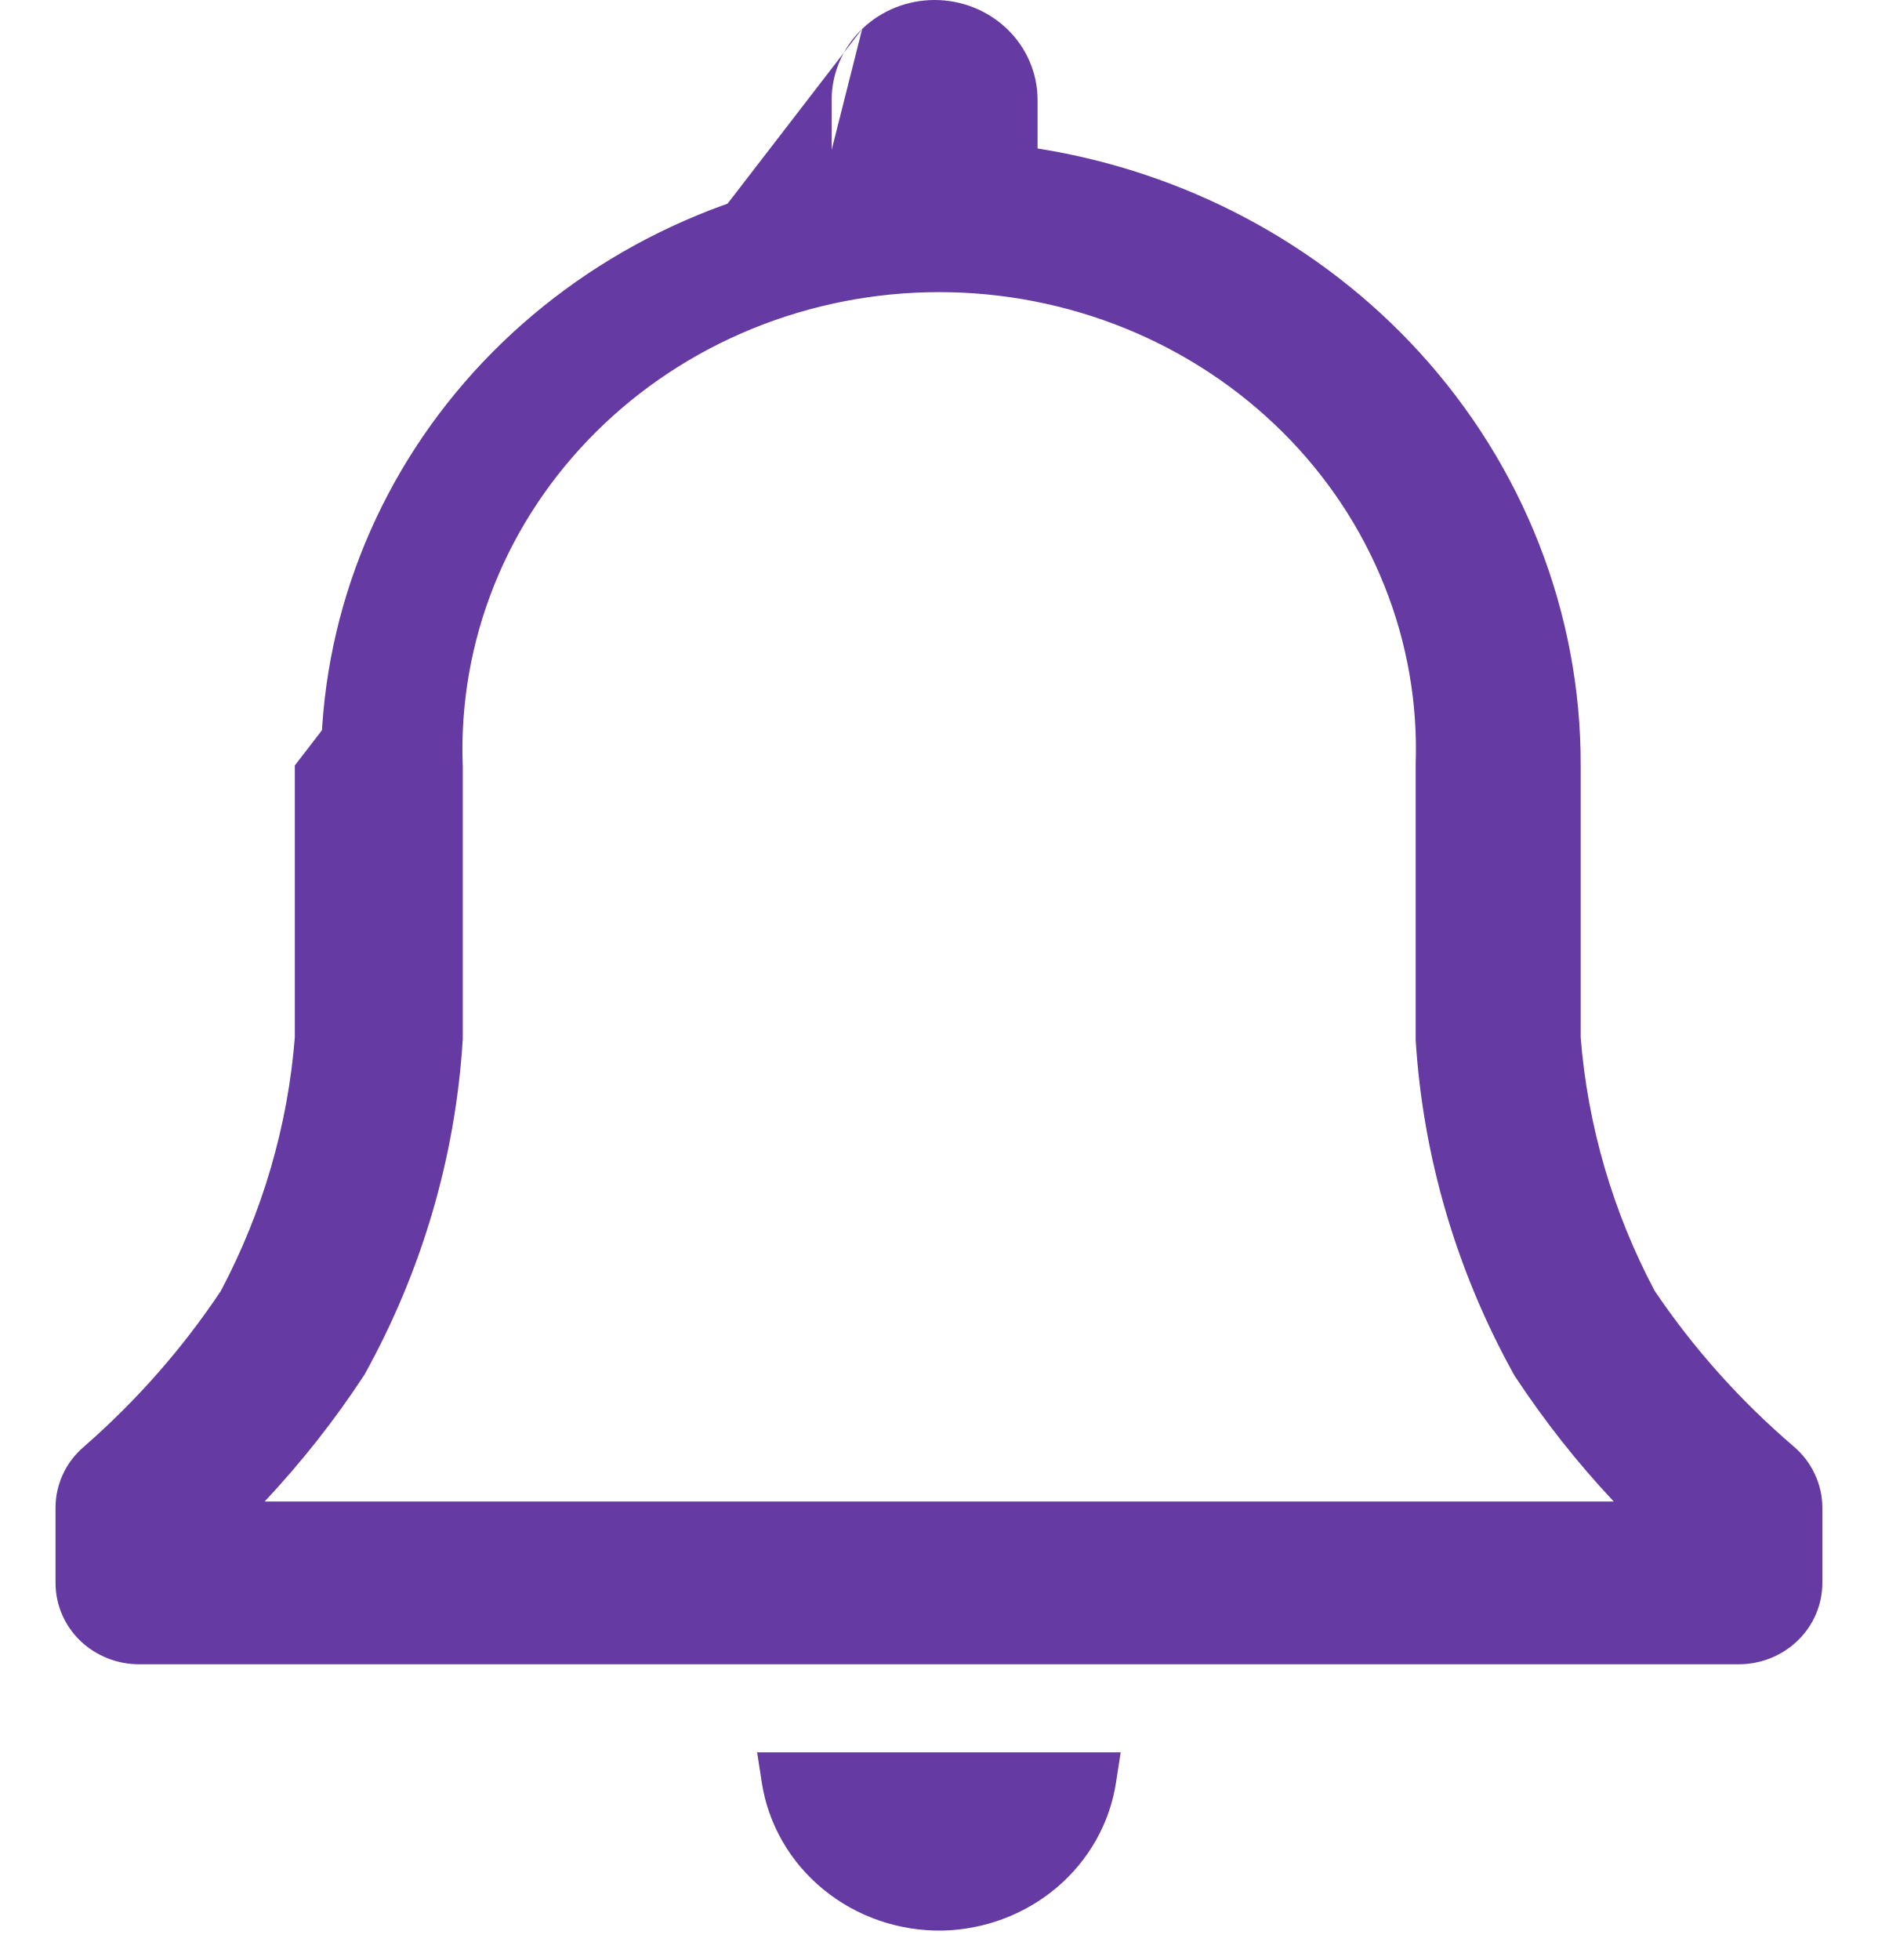
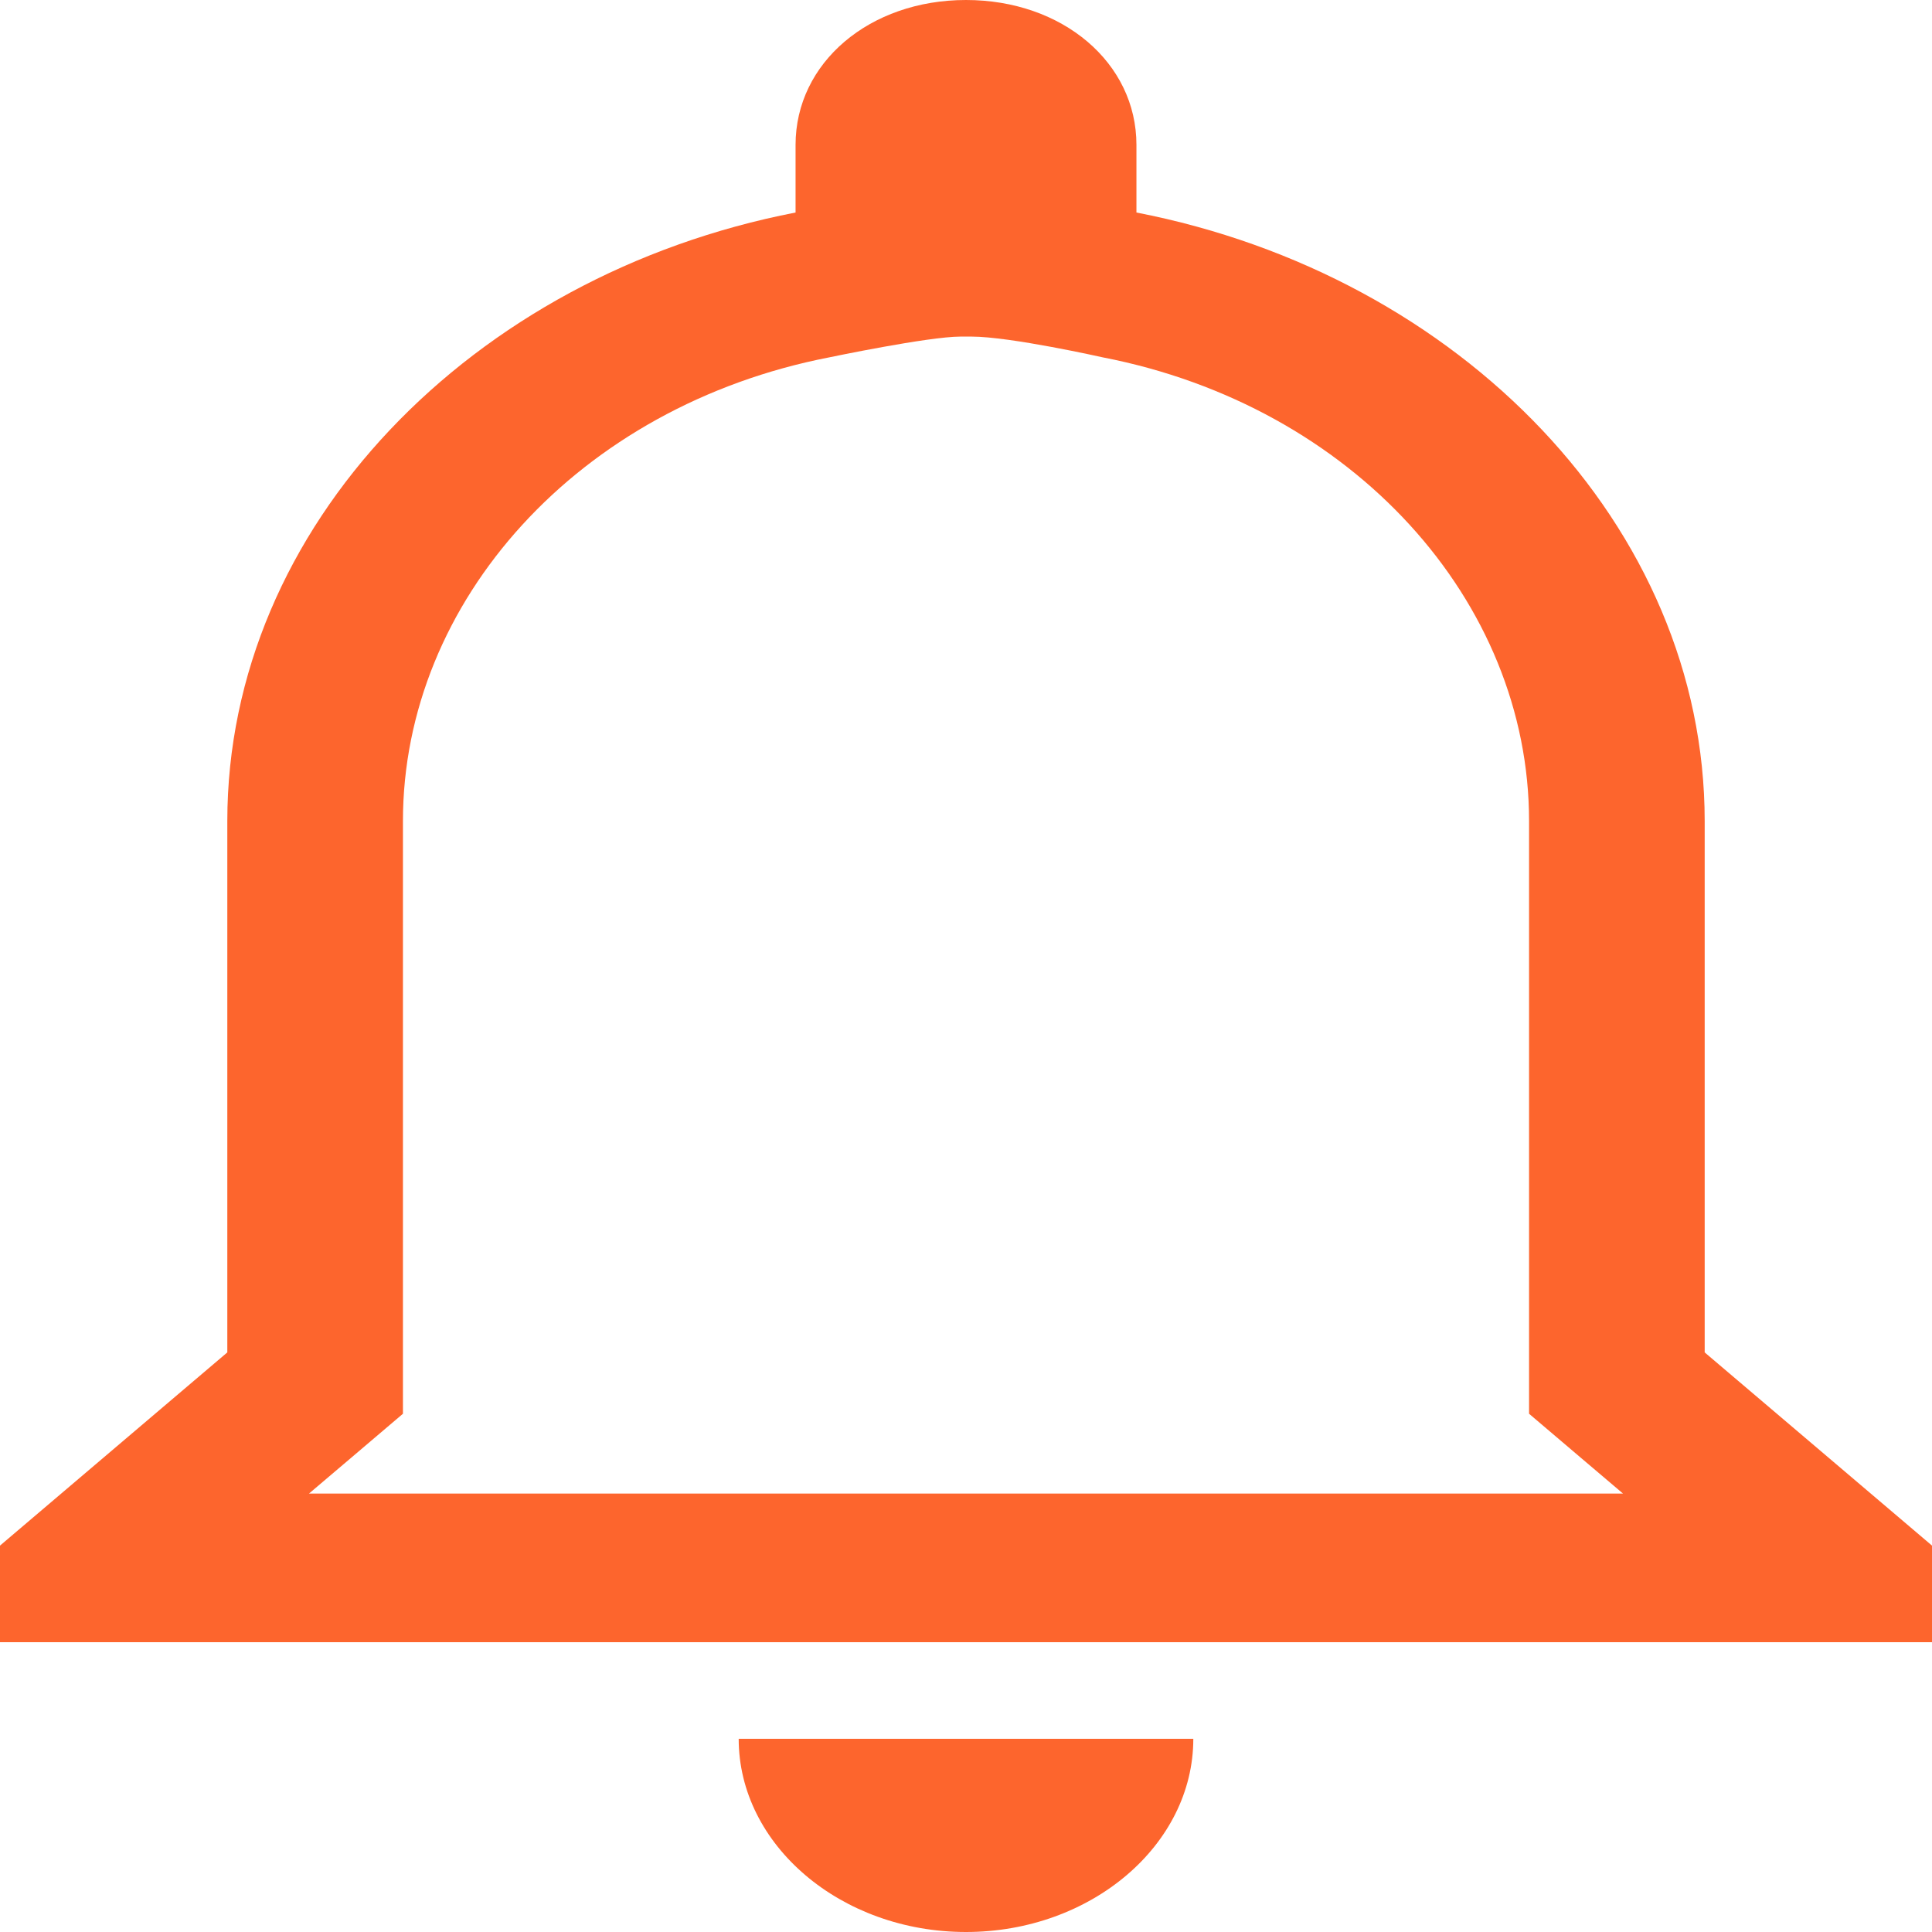
- <svg xmlns="http://www.w3.org/2000/svg" width="23" height="24" viewBox="0 0 23 24" fill="none">
-   <path d="M21.76 17.954C21.081 17.372 20.486 16.706 19.991 15.971C19.452 14.958 19.128 13.851 19.04 12.716V9.372C19.045 7.589 18.371 5.866 17.146 4.526C15.921 3.187 14.229 2.323 12.388 2.097V1.224C12.388 0.984 12.289 0.754 12.112 0.585C11.936 0.415 11.696 0.32 11.447 0.32C11.197 0.32 10.958 0.415 10.782 0.585C10.605 0.754 10.506 0.984 10.506 1.224V2.11C8.681 2.352 7.009 3.222 5.8 4.557C4.592 5.892 3.928 7.603 3.931 9.372V12.716C3.843 13.851 3.52 14.958 2.98 15.971C2.494 16.704 1.909 17.371 1.239 17.954C1.164 18.018 1.104 18.096 1.063 18.183C1.021 18.271 1 18.366 1 18.462V19.382C1 19.562 1.074 19.734 1.206 19.861C1.338 19.988 1.517 20.059 1.704 20.059H21.295C21.482 20.059 21.661 19.988 21.793 19.861C21.925 19.734 22 19.562 22 19.382V18.462C22 18.366 21.978 18.271 21.937 18.183C21.895 18.096 21.835 18.018 21.76 17.954ZM2.465 18.706C3.121 18.097 3.698 17.416 4.185 16.675C4.865 15.451 5.261 14.101 5.348 12.716V9.372C5.32 8.579 5.458 7.789 5.755 7.048C6.052 6.307 6.501 5.631 7.075 5.061C7.649 4.49 8.337 4.036 9.098 3.727C9.859 3.417 10.677 3.257 11.503 3.257C12.33 3.257 13.148 3.417 13.908 3.727C14.669 4.036 15.357 4.49 15.931 5.061C16.506 5.631 16.955 6.307 17.251 7.048C17.548 7.789 17.687 8.579 17.659 9.372V12.716C17.745 14.101 18.142 15.451 18.822 16.675C19.308 17.416 19.885 18.097 20.541 18.706H2.465Z" fill="#663AA3" />
-   <path d="M11.535 23.32C11.979 23.31 12.405 23.15 12.738 22.867C13.07 22.585 13.288 22.199 13.353 21.777H9.646C9.713 22.21 9.941 22.605 10.289 22.889C10.636 23.173 11.079 23.326 11.535 23.32Z" fill="#663AA3" />
-   <path fill-rule="evenodd" clip-rule="evenodd" d="M10.56 0.354C10.797 0.126 11.117 0 11.447 0C11.777 0 12.096 0.126 12.334 0.354C12.572 0.582 12.708 0.895 12.708 1.224V1.818C14.514 2.104 16.168 2.982 17.382 4.31C18.66 5.708 19.365 7.508 19.36 9.373V12.703C19.446 13.784 19.753 14.839 20.266 15.806C20.742 16.511 21.314 17.151 21.967 17.71C22.077 17.803 22.165 17.917 22.226 18.047C22.288 18.177 22.32 18.318 22.32 18.462V19.382C22.32 19.651 22.209 19.906 22.015 20.092C21.822 20.277 21.563 20.379 21.295 20.379H1.704C1.437 20.379 1.177 20.277 0.984 20.092C0.791 19.906 0.68 19.651 0.68 19.382V18.462C0.68 18.318 0.712 18.177 0.773 18.047C0.834 17.918 0.922 17.804 1.031 17.712C1.674 17.15 2.237 16.51 2.705 15.807C3.217 14.84 3.525 13.785 3.611 12.703V9.373M10.186 1.835V1.224C10.186 0.895 10.322 0.582 10.56 0.354M11.447 0.64C11.278 0.64 11.119 0.704 11.003 0.815C10.888 0.926 10.826 1.073 10.826 1.224V2.39L10.548 2.427C8.796 2.66 7.194 3.494 6.038 4.772C4.881 6.049 4.248 7.683 4.251 9.372L4.251 12.728L4.25 12.741C4.159 13.92 3.823 15.07 3.262 16.122L3.255 16.135L3.247 16.148C2.745 16.905 2.141 17.593 1.45 18.196L1.446 18.199C1.405 18.233 1.373 18.275 1.352 18.32C1.331 18.365 1.32 18.414 1.32 18.462V19.382C1.32 19.473 1.357 19.562 1.428 19.63C1.499 19.699 1.598 19.739 1.704 19.739H21.295C21.401 19.739 21.5 19.699 21.572 19.63C21.642 19.562 21.68 19.473 21.68 19.382V18.462C21.68 18.414 21.669 18.365 21.647 18.32C21.626 18.275 21.594 18.233 21.554 18.199L21.552 18.197C20.851 17.597 20.236 16.908 19.726 16.15L19.717 16.136L19.709 16.122C19.149 15.07 18.813 13.92 18.721 12.741L18.72 12.728V9.372C18.724 7.671 18.082 6.024 16.91 4.742C15.738 3.46 14.116 2.631 12.349 2.414L12.068 2.38V1.224C12.068 1.073 12.005 0.926 11.89 0.815C11.775 0.704 11.616 0.64 11.447 0.64ZM11.503 3.577C10.718 3.577 9.941 3.729 9.219 4.023C8.497 4.317 7.844 4.748 7.301 5.288C6.757 5.828 6.332 6.467 6.052 7.167C5.772 7.867 5.641 8.613 5.667 9.361L5.668 9.372L5.668 12.726L5.667 12.736C5.578 14.168 5.167 15.565 4.465 16.831L4.459 16.841L4.452 16.851C4.095 17.395 3.689 17.909 3.241 18.386H19.765C19.317 17.909 18.912 17.395 18.554 16.851L18.547 16.841L18.542 16.831C17.839 15.565 17.429 14.168 17.339 12.736L17.339 12.726V9.361C17.365 8.613 17.235 7.867 16.954 7.167C16.674 6.467 16.25 5.828 15.706 5.288C15.162 4.748 14.51 4.317 13.787 4.023C13.065 3.729 12.288 3.577 11.503 3.577ZM8.977 3.43C9.777 3.105 10.636 2.937 11.503 2.937C12.371 2.937 13.23 3.105 14.029 3.43C14.828 3.756 15.552 4.233 16.157 4.834C16.762 5.435 17.235 6.147 17.548 6.929C17.861 7.709 18.007 8.542 17.979 9.378V12.706C18.063 14.035 18.444 15.332 19.096 16.509C19.566 17.224 20.125 17.883 20.759 18.471L21.356 19.026H1.65L2.248 18.471C2.882 17.883 3.44 17.224 3.911 16.509C4.563 15.332 4.943 14.035 5.028 12.706V9.378C4.999 8.542 5.145 7.709 5.458 6.929C5.771 6.147 6.245 5.435 6.85 4.834C7.454 4.233 8.178 3.756 8.977 3.43ZM9.273 21.457H13.726L13.669 21.825C13.593 22.325 13.335 22.78 12.945 23.111C12.555 23.442 12.058 23.628 11.542 23.64L11.539 23.64C11.009 23.647 10.493 23.47 10.086 23.137C9.679 22.805 9.409 22.339 9.33 21.825L9.273 21.457ZM10.072 22.097C10.165 22.304 10.307 22.491 10.491 22.642C10.779 22.877 11.148 23.005 11.529 23C11.901 22.991 12.255 22.857 12.53 22.623C12.704 22.476 12.839 22.296 12.928 22.097H10.072Z" fill="#663AA3" />
+ <svg xmlns="http://www.w3.org/2000/svg" width="32" height="32" viewBox="0 0 32 32" fill="none">
+   <path d="M16.091 5.575C16.735 5.575 18.265 5.919 18.265 5.919C22.409 6.723 25.326 9.953 25.326 13.6V23.416L26.174 24.137L26.882 24.738H5.118L5.826 24.137L6.674 23.416V13.6C6.674 9.953 9.591 6.723 13.735 5.919C13.735 5.919 15.376 5.575 15.909 5.575M16 0C14.4 0 13.177 1.04 13.177 2.4V3.52C7.811 4.56 3.765 8.72 3.765 13.6V22.4L0 25.6V27.2H32V25.6L28.235 22.4V13.6C28.235 8.72 24.189 4.56 18.823 3.52V2.4C18.823 1.04 17.6 0 16 0ZM19.765 28.8H12.235C12.235 30.56 13.929 32 16 32C18.071 32 19.765 30.56 19.765 28.8Z" fill="#FD652D" />
</svg>
